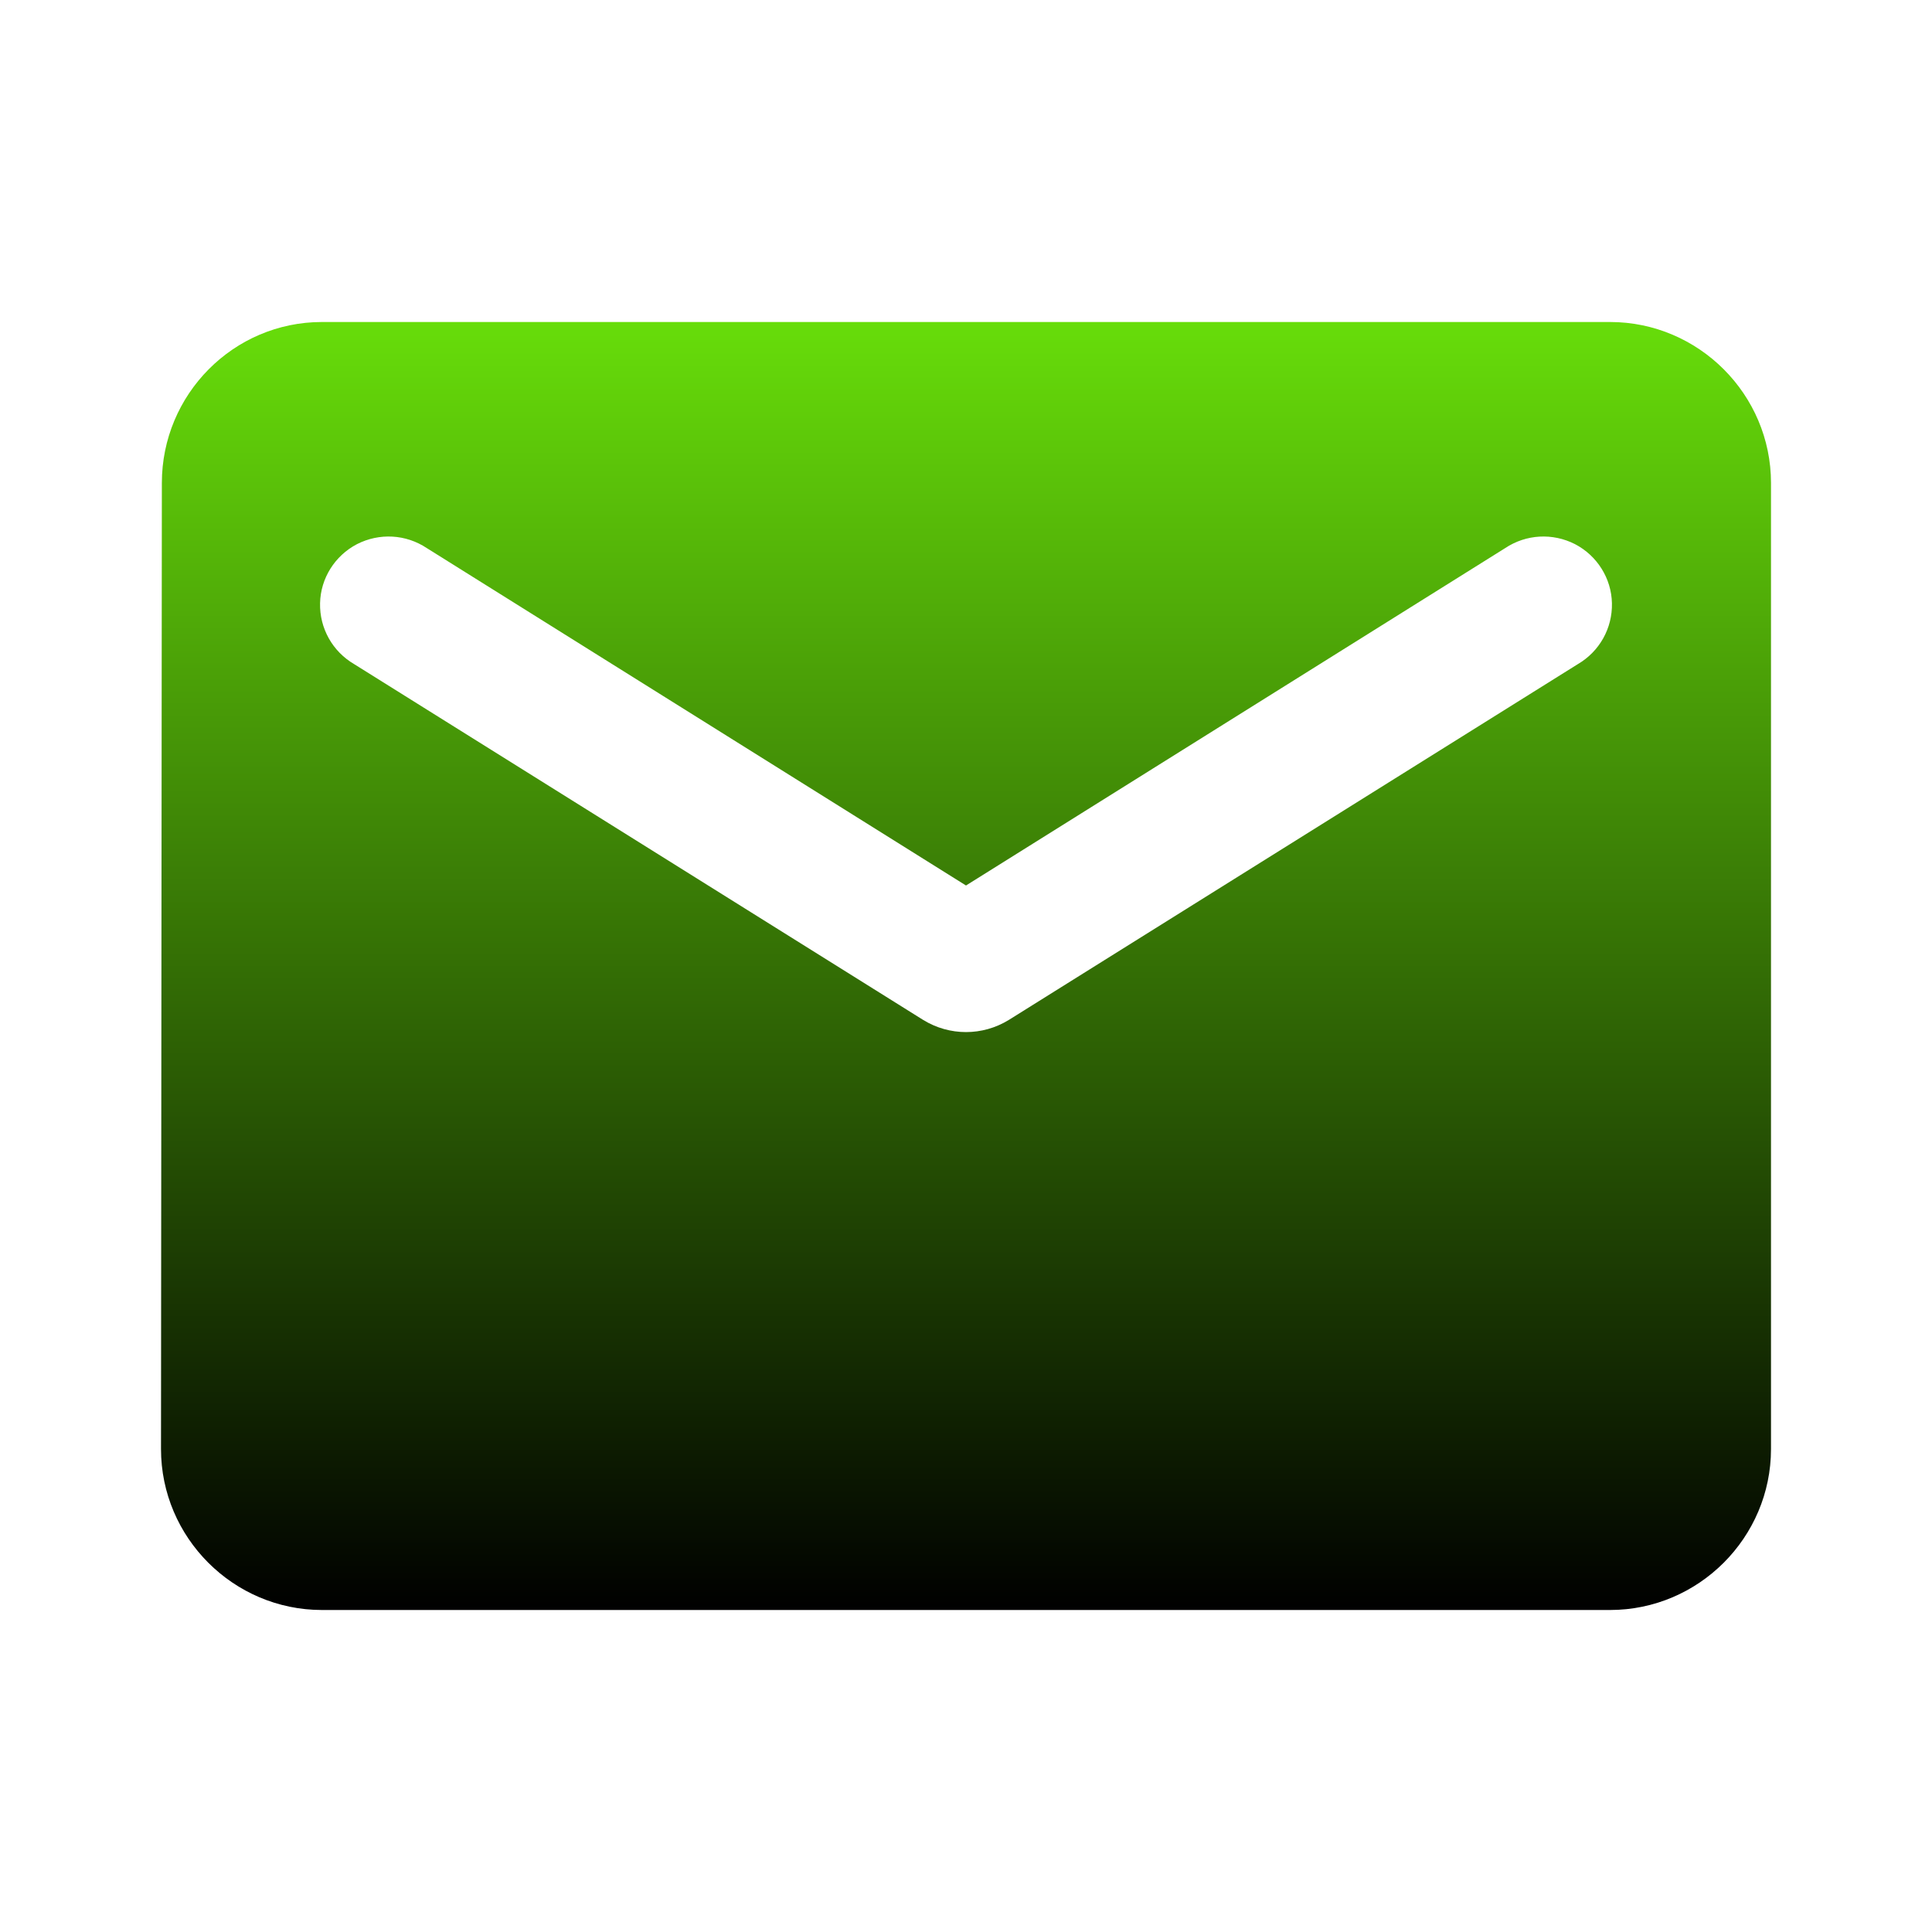
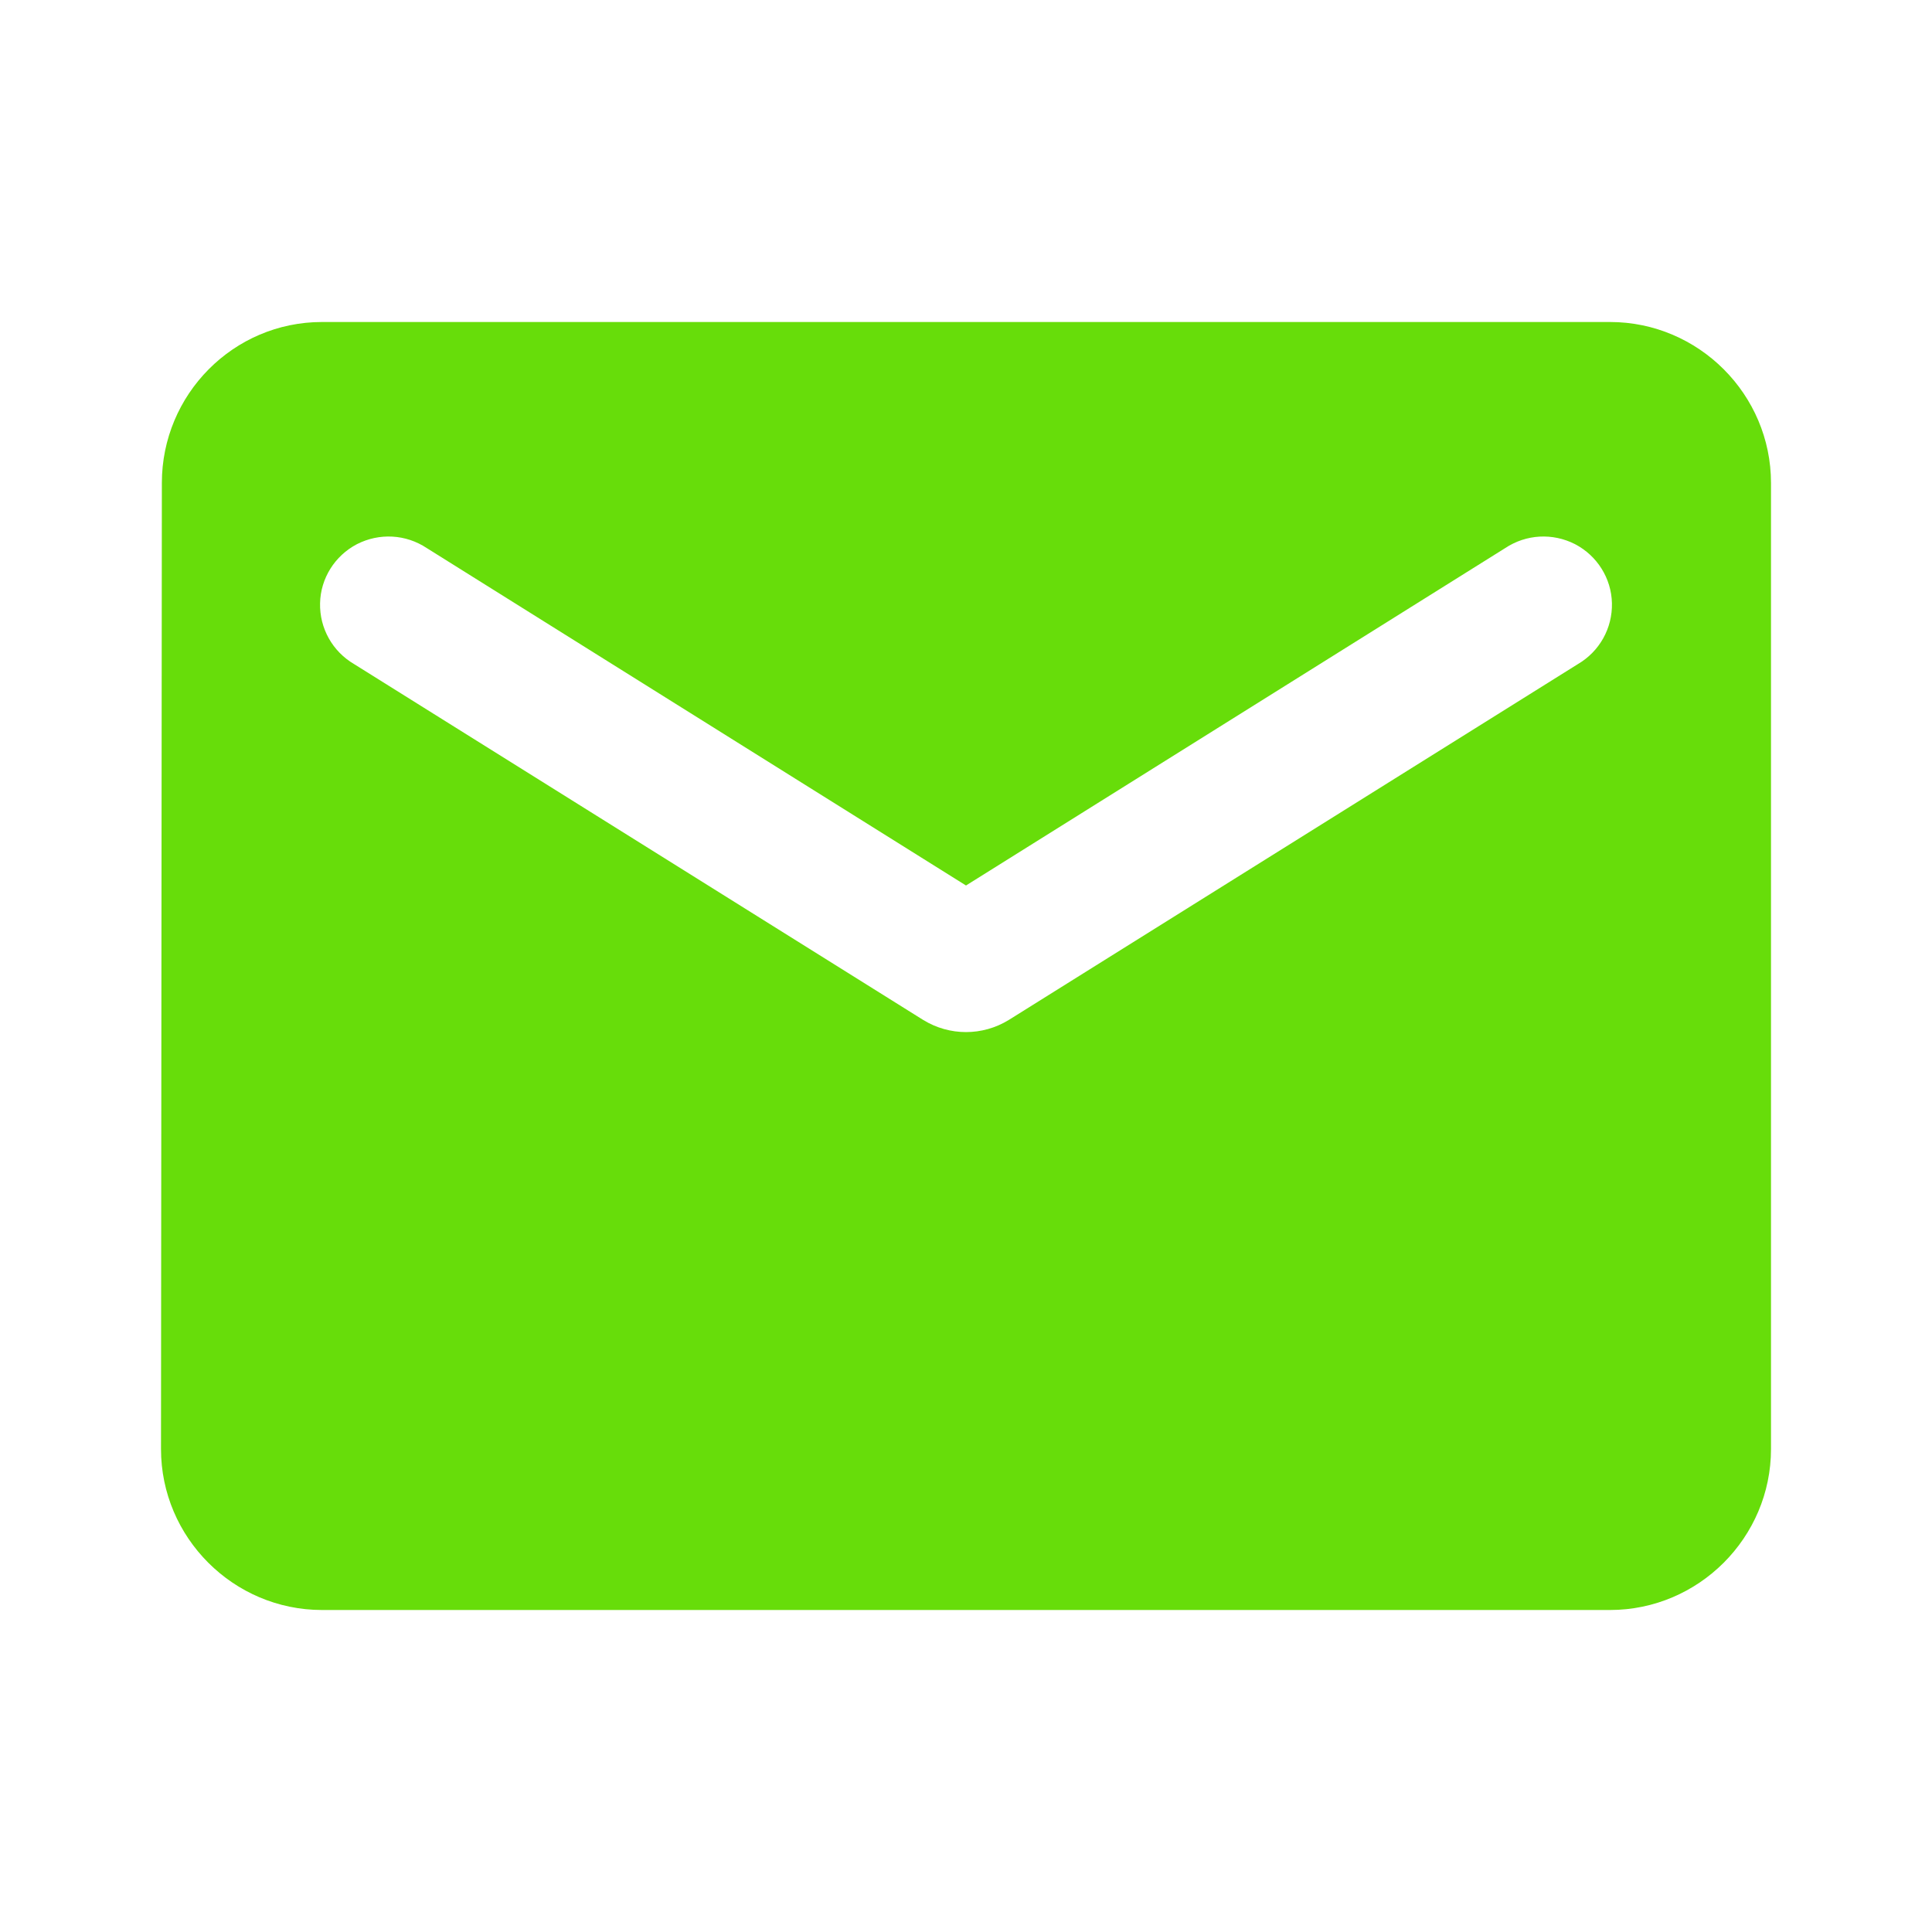
<svg xmlns="http://www.w3.org/2000/svg" width="27px" height="27px" viewBox="0 0 27 27" version="1.1">
  <defs>
    <linearGradient id="linear0" gradientUnits="userSpaceOnUse" x1="10" y1="3.333" x2="10" y2="16.667" gradientTransform="matrix(1.35,0,0,1.35,0,0)">
      <stop offset="0" style="stop-color:rgb(40.392%,86.667%,3.922%);stop-opacity:1;" />
-       <stop offset="1" style="stop-color:rgb(0%,0%,0%);stop-opacity:1;" />
+       <stop offset="1" style="stop-color:#67dd0a;stop-opacity:1;" />
    </linearGradient>
  </defs>
  <g id="surface1">
    <path style=" stroke:none;fill-rule:nonzero;fill:url(#linear0);" d="M 22.5 4.5 L 4.5 4.5 C 3.262 4.5 2.262 5.512 2.262 6.75 L 2.25 20.25 C 2.25 21.488 3.262 22.5 4.5 22.5 L 22.5 22.5 C 23.738 22.5 24.75 21.488 24.75 20.25 L 24.75 6.75 C 24.75 5.512 23.738 4.5 22.5 4.5 Z M 22.051 9.281 L 14.098 14.254 C 13.73 14.48 13.27 14.48 12.902 14.254 L 4.949 9.281 C 4.648 9.105 4.465 8.781 4.473 8.43 C 4.48 8.082 4.68 7.766 4.988 7.605 C 5.301 7.445 5.672 7.465 5.965 7.66 L 13.5 12.375 L 21.035 7.66 C 21.328 7.465 21.699 7.445 22.012 7.605 C 22.32 7.766 22.52 8.082 22.527 8.43 C 22.535 8.781 22.352 9.105 22.051 9.281 Z M 22.051 9.281 " />
  </g>
</svg>
